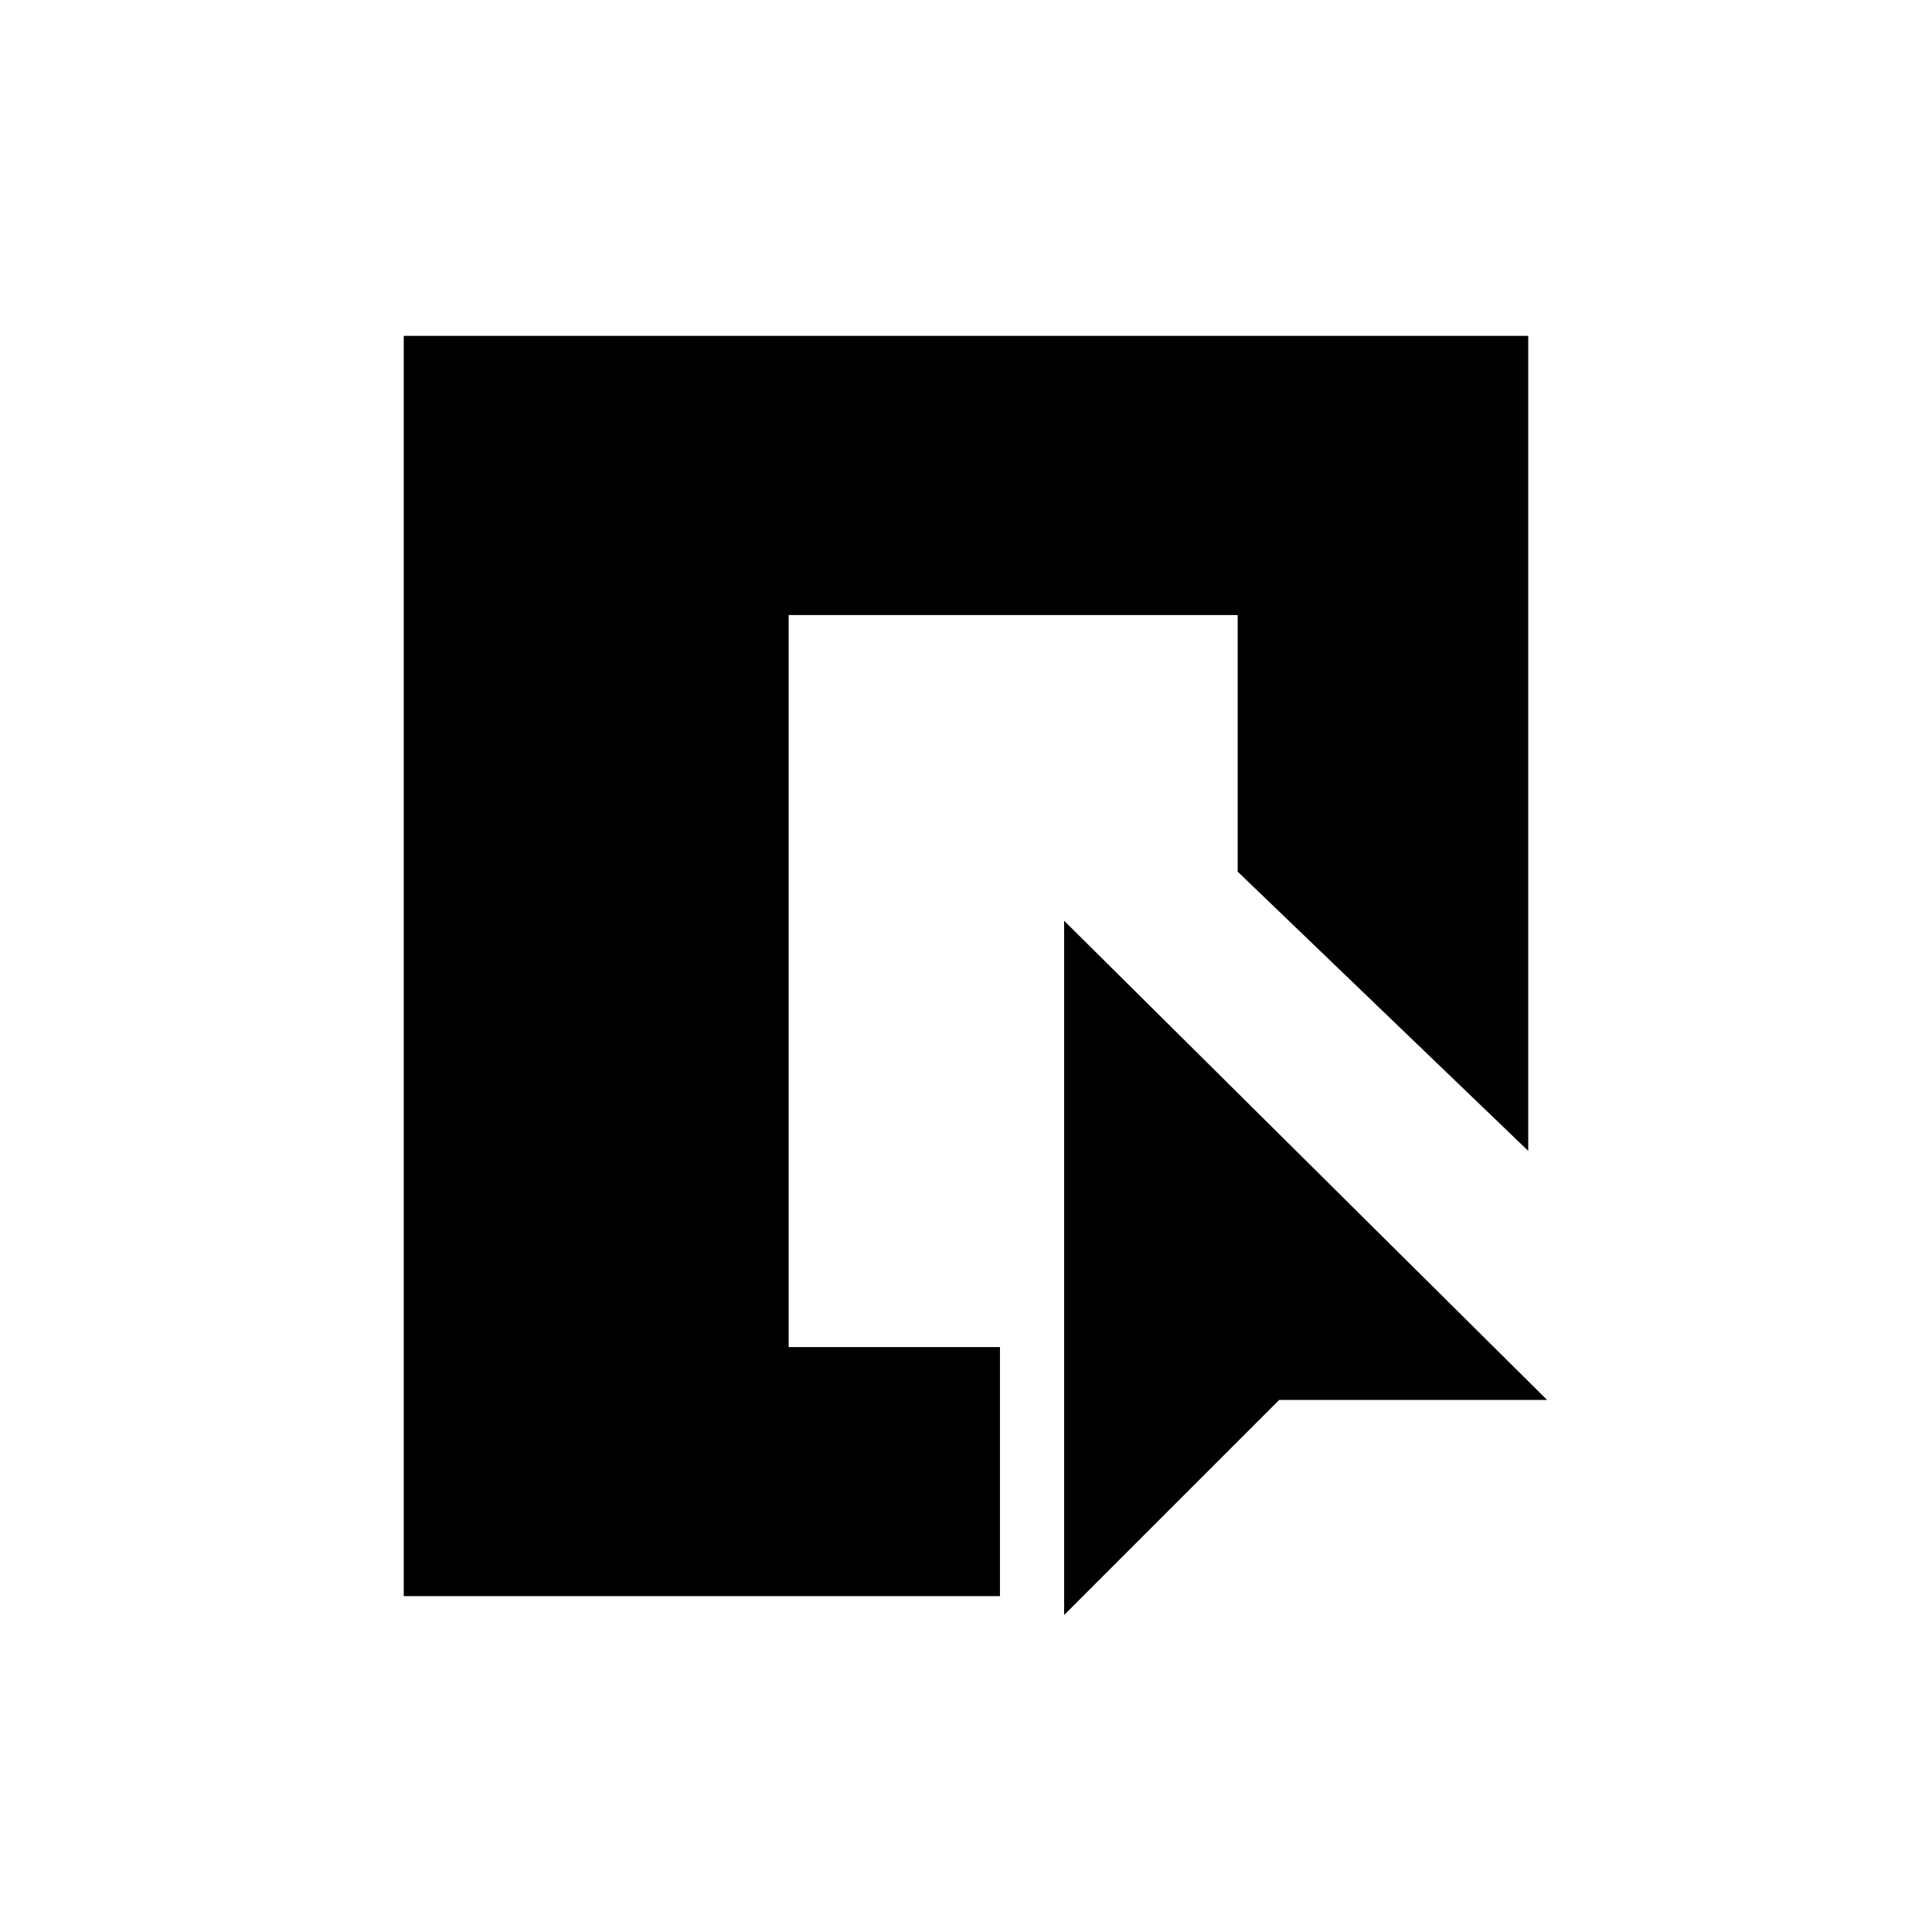
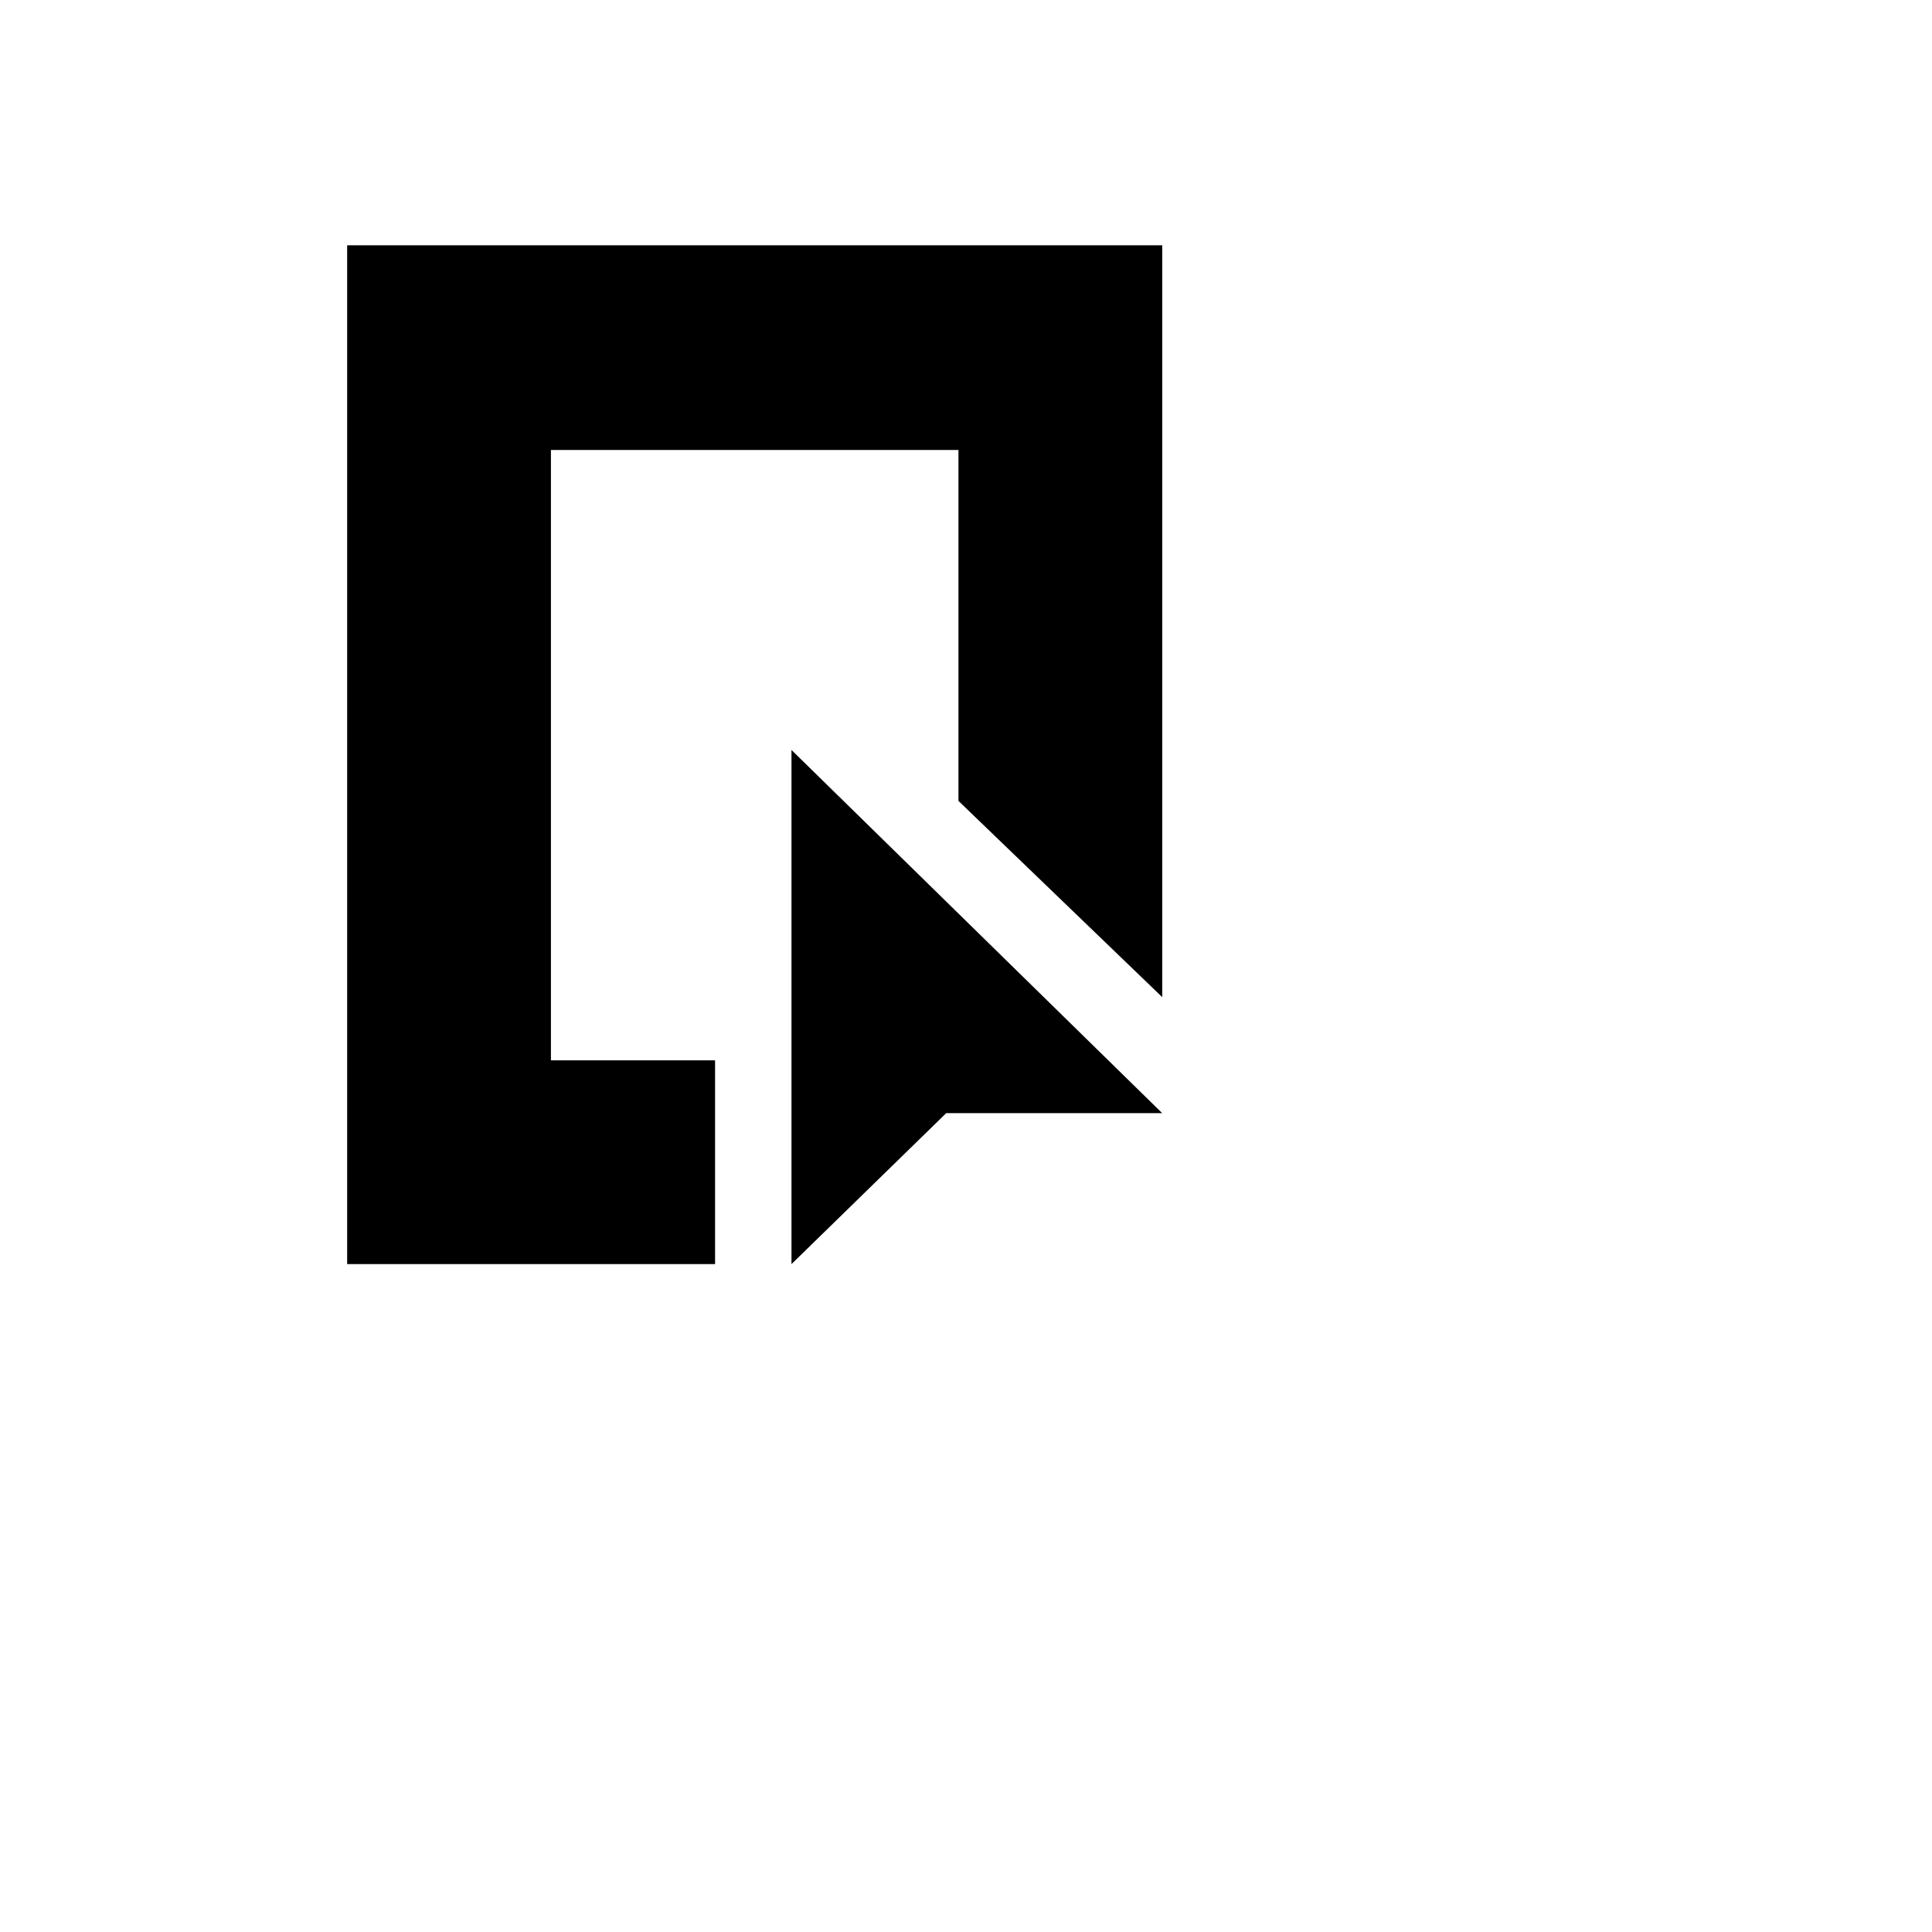
<svg xmlns="http://www.w3.org/2000/svg" width="1024" height="1024" viewBox="0 0 1024 1024">
  <g opacity="1">
-     <path d="M214 178H810V610L656 462V326H418V714H530V846H214Z" fill="#000000" />
-     <path d="M564 488L820 742H678L564 856Z" fill="#000000" />
+     <path d="M184 130H616V528.5L508 424.5V238.5H292V562H379V670H184Z" fill="#000000" />
+     <path d="M419.5 397.5L616 590H501.5L419.5 670Z" fill="#000000" />
  </g>
</svg>
